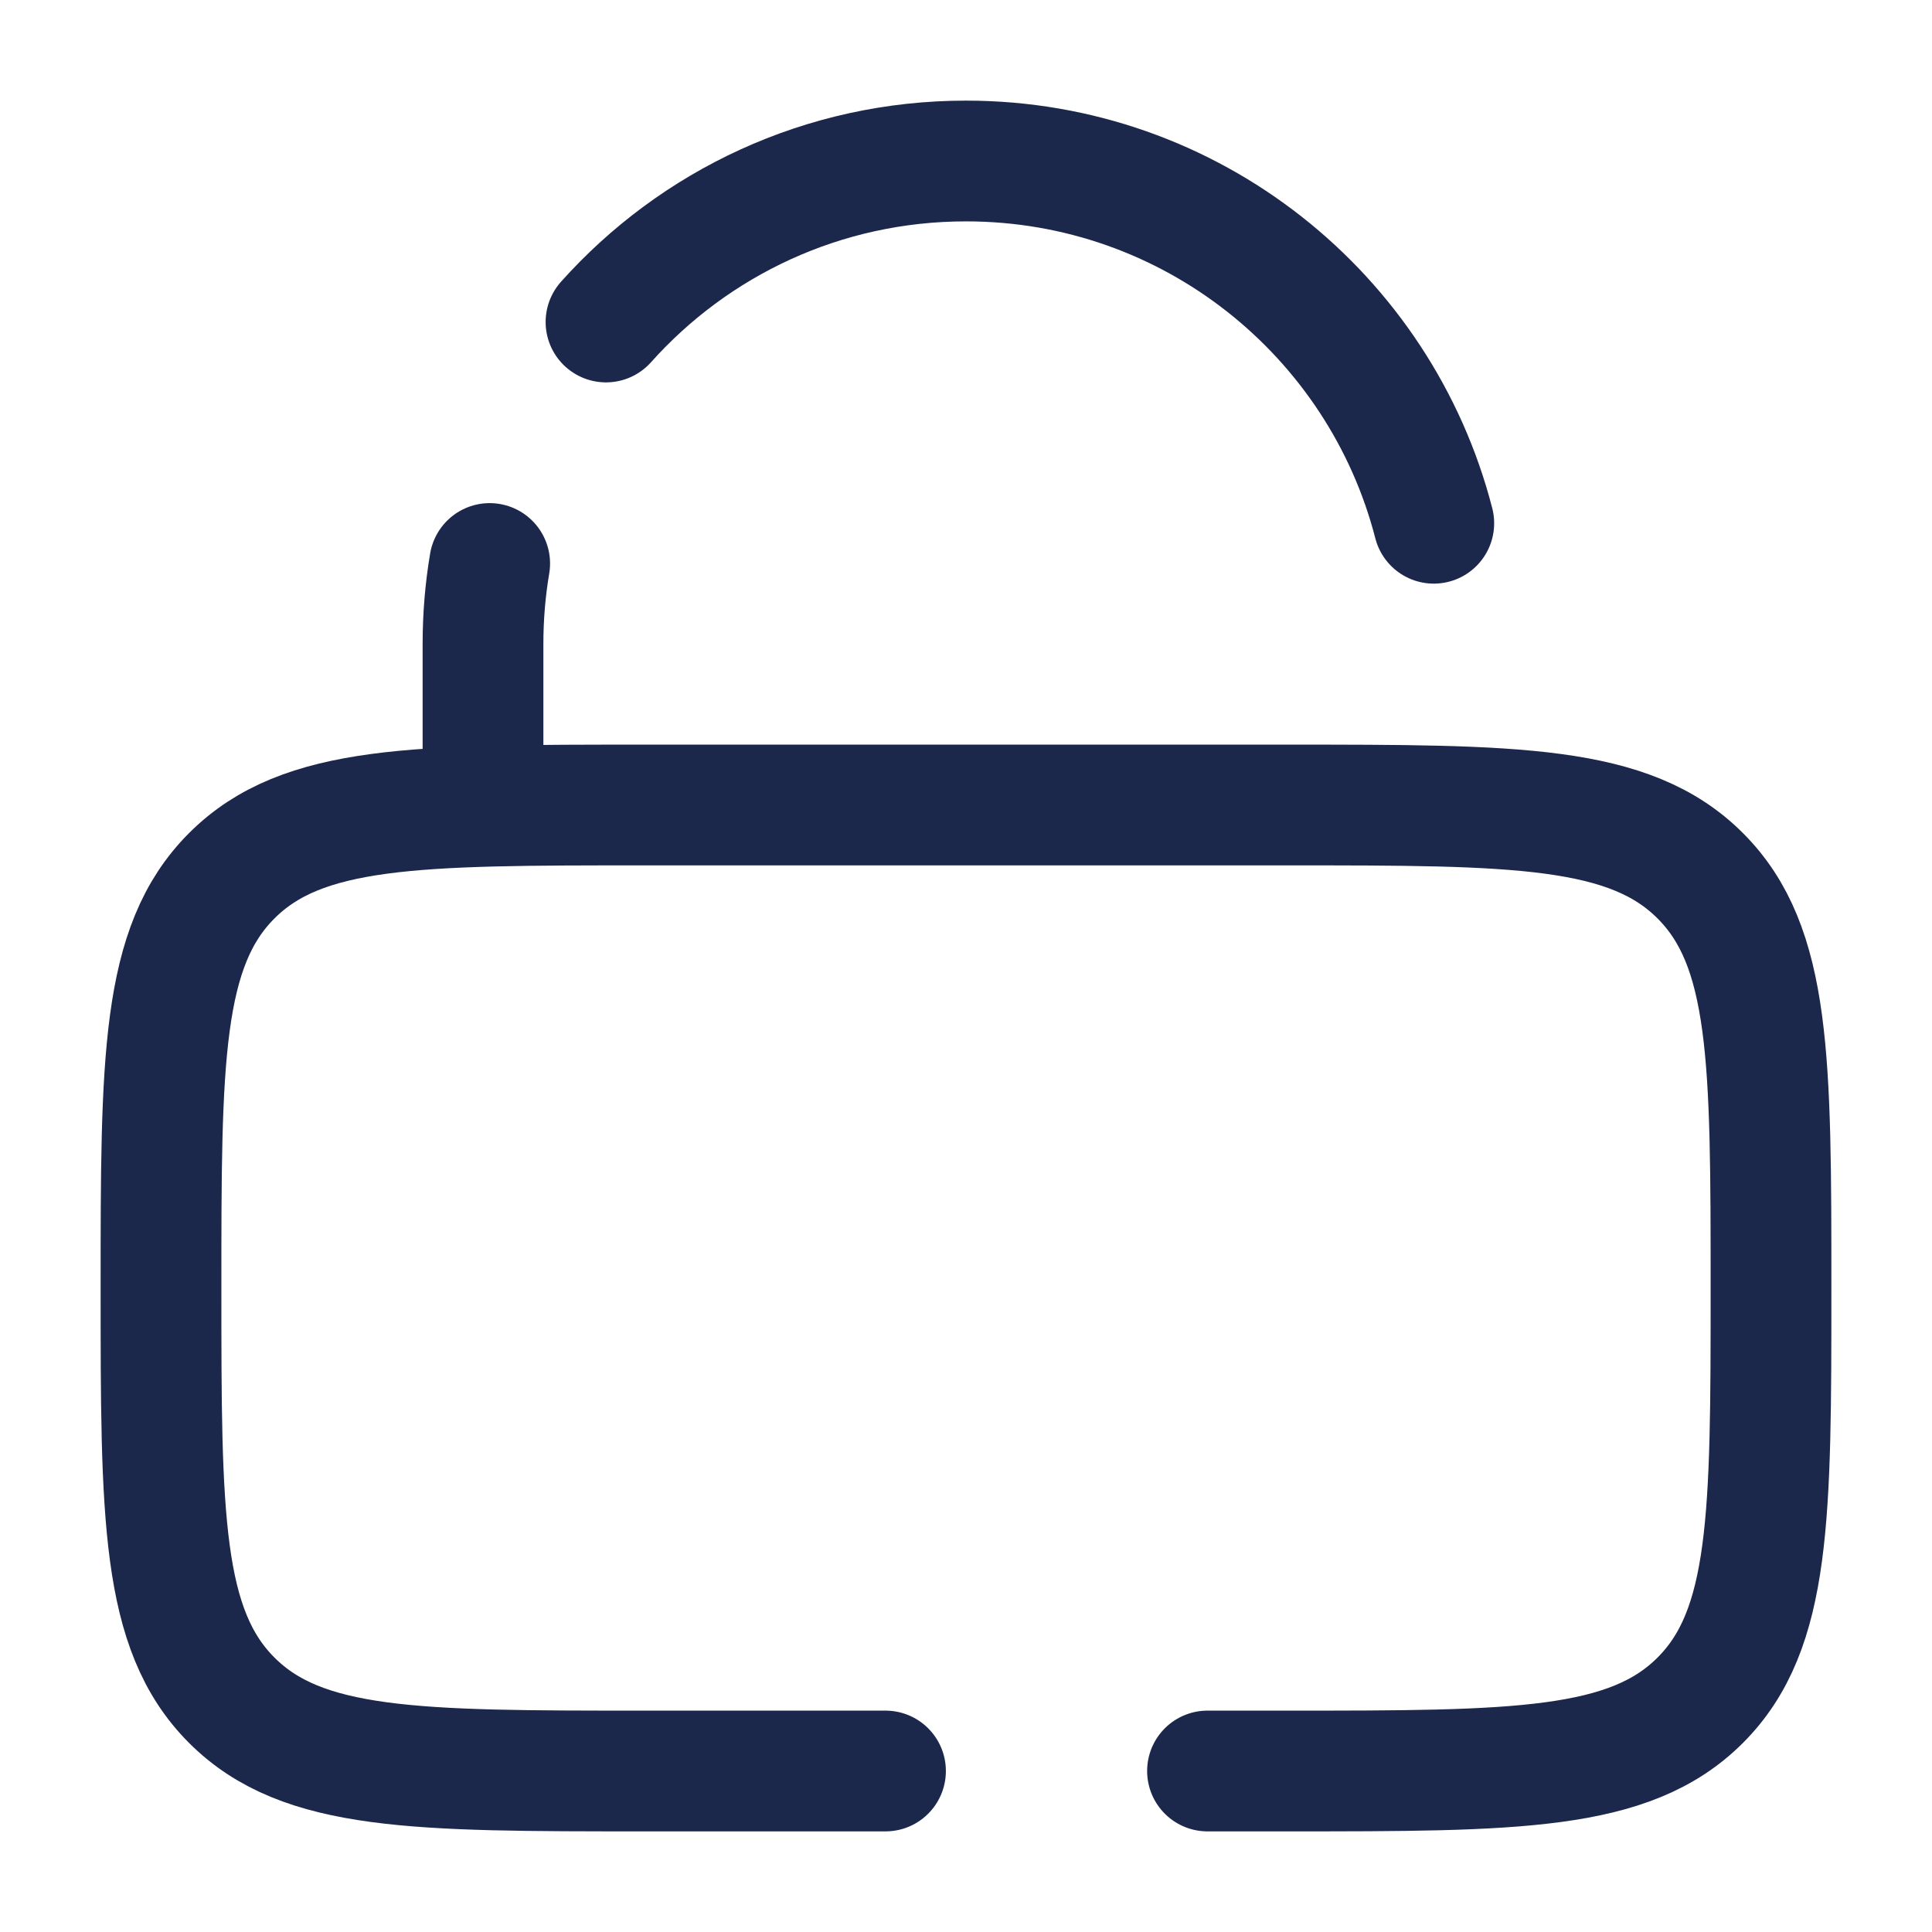
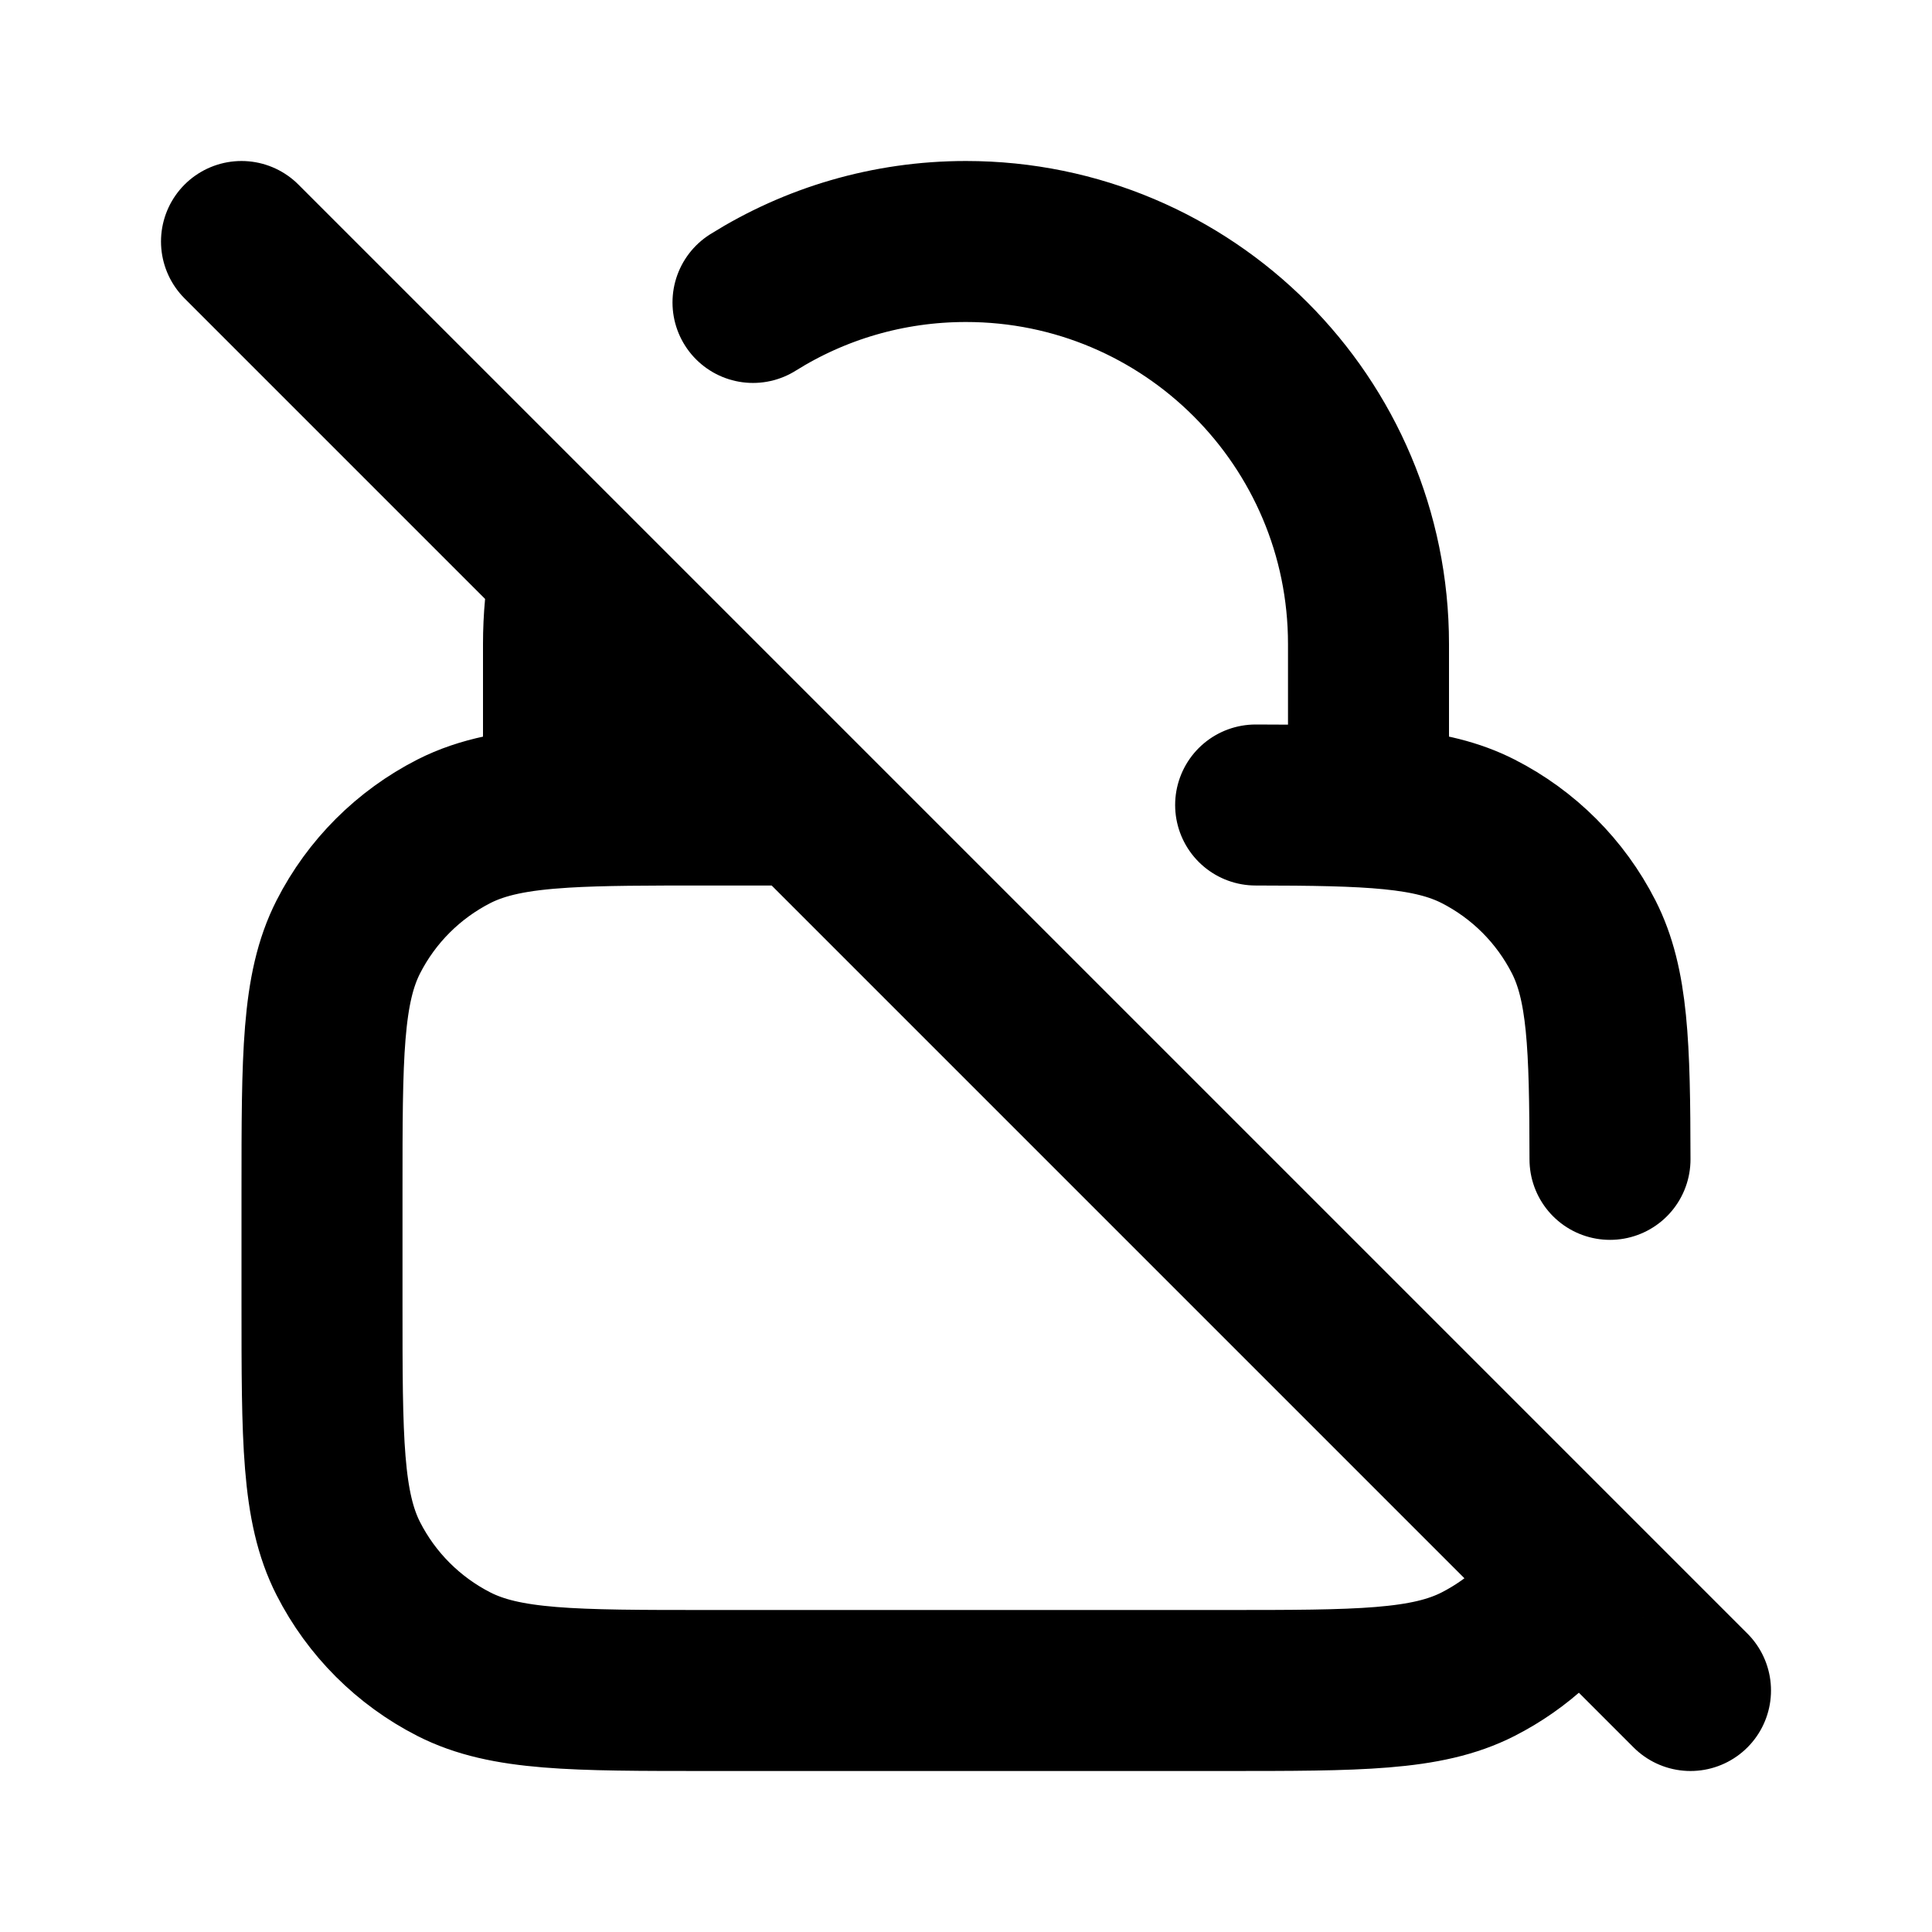
<svg xmlns="http://www.w3.org/2000/svg" width="800px" height="800px" viewBox="0 0 24 24" fill="none">
-   <path d="M11 22H8C5.172 22 3.757 22 2.879 21.121C2 20.243 2 18.828 2 16C2 13.172 2 11.757 2.879 10.879C3.757 10 5.172 10 8 10H16C18.828 10 20.243 10 21.121 10.879C22 11.757 22 13.172 22 16C22 18.828 22 20.243 21.121 21.121C20.243 22 18.828 22 16 22H15" stroke="#1C274C" stroke-width="1.5" stroke-linecap="round" />
-   <path d="M6 10V8C6 7.659 6.028 7.325 6.083 7M17.811 6.5C17.145 3.912 14.796 2 12 2C10.223 2 8.626 2.772 7.528 4" stroke="#1C274C" stroke-width="1.5" stroke-linecap="round" />
+   <path d="M3 3L21 21M17 10V8C17 5.239 14.761 3 12 3C11.028 3 10.121 3.277 9.354 3.757M7.084 7.083C7.029 7.381 7 7.687 7 8V10.029M19.561 19.562C19.273 20.035 18.858 20.42 18.362 20.673C17.72 21 16.88 21 15.2 21H8.8C7.12 21 6.28 21 5.638 20.673C5.074 20.385 4.615 19.927 4.327 19.362C4 18.72 4 17.88 4 16.2V14.8C4 13.12 4 12.28 4.327 11.638C4.615 11.073 5.074 10.615 5.638 10.327C5.994 10.146 6.412 10.065 7 10.029M20 14.402C19.998 12.983 19.973 12.227 19.673 11.638C19.385 11.073 18.927 10.615 18.362 10.327C17.773 10.027 17.017 10.002 15.598 10M10 10H8.8C8.053 10 7.471 10 7 10.029" stroke="#000000" stroke-width="2" stroke-linecap="round" stroke-linejoin="round" />
</svg>
